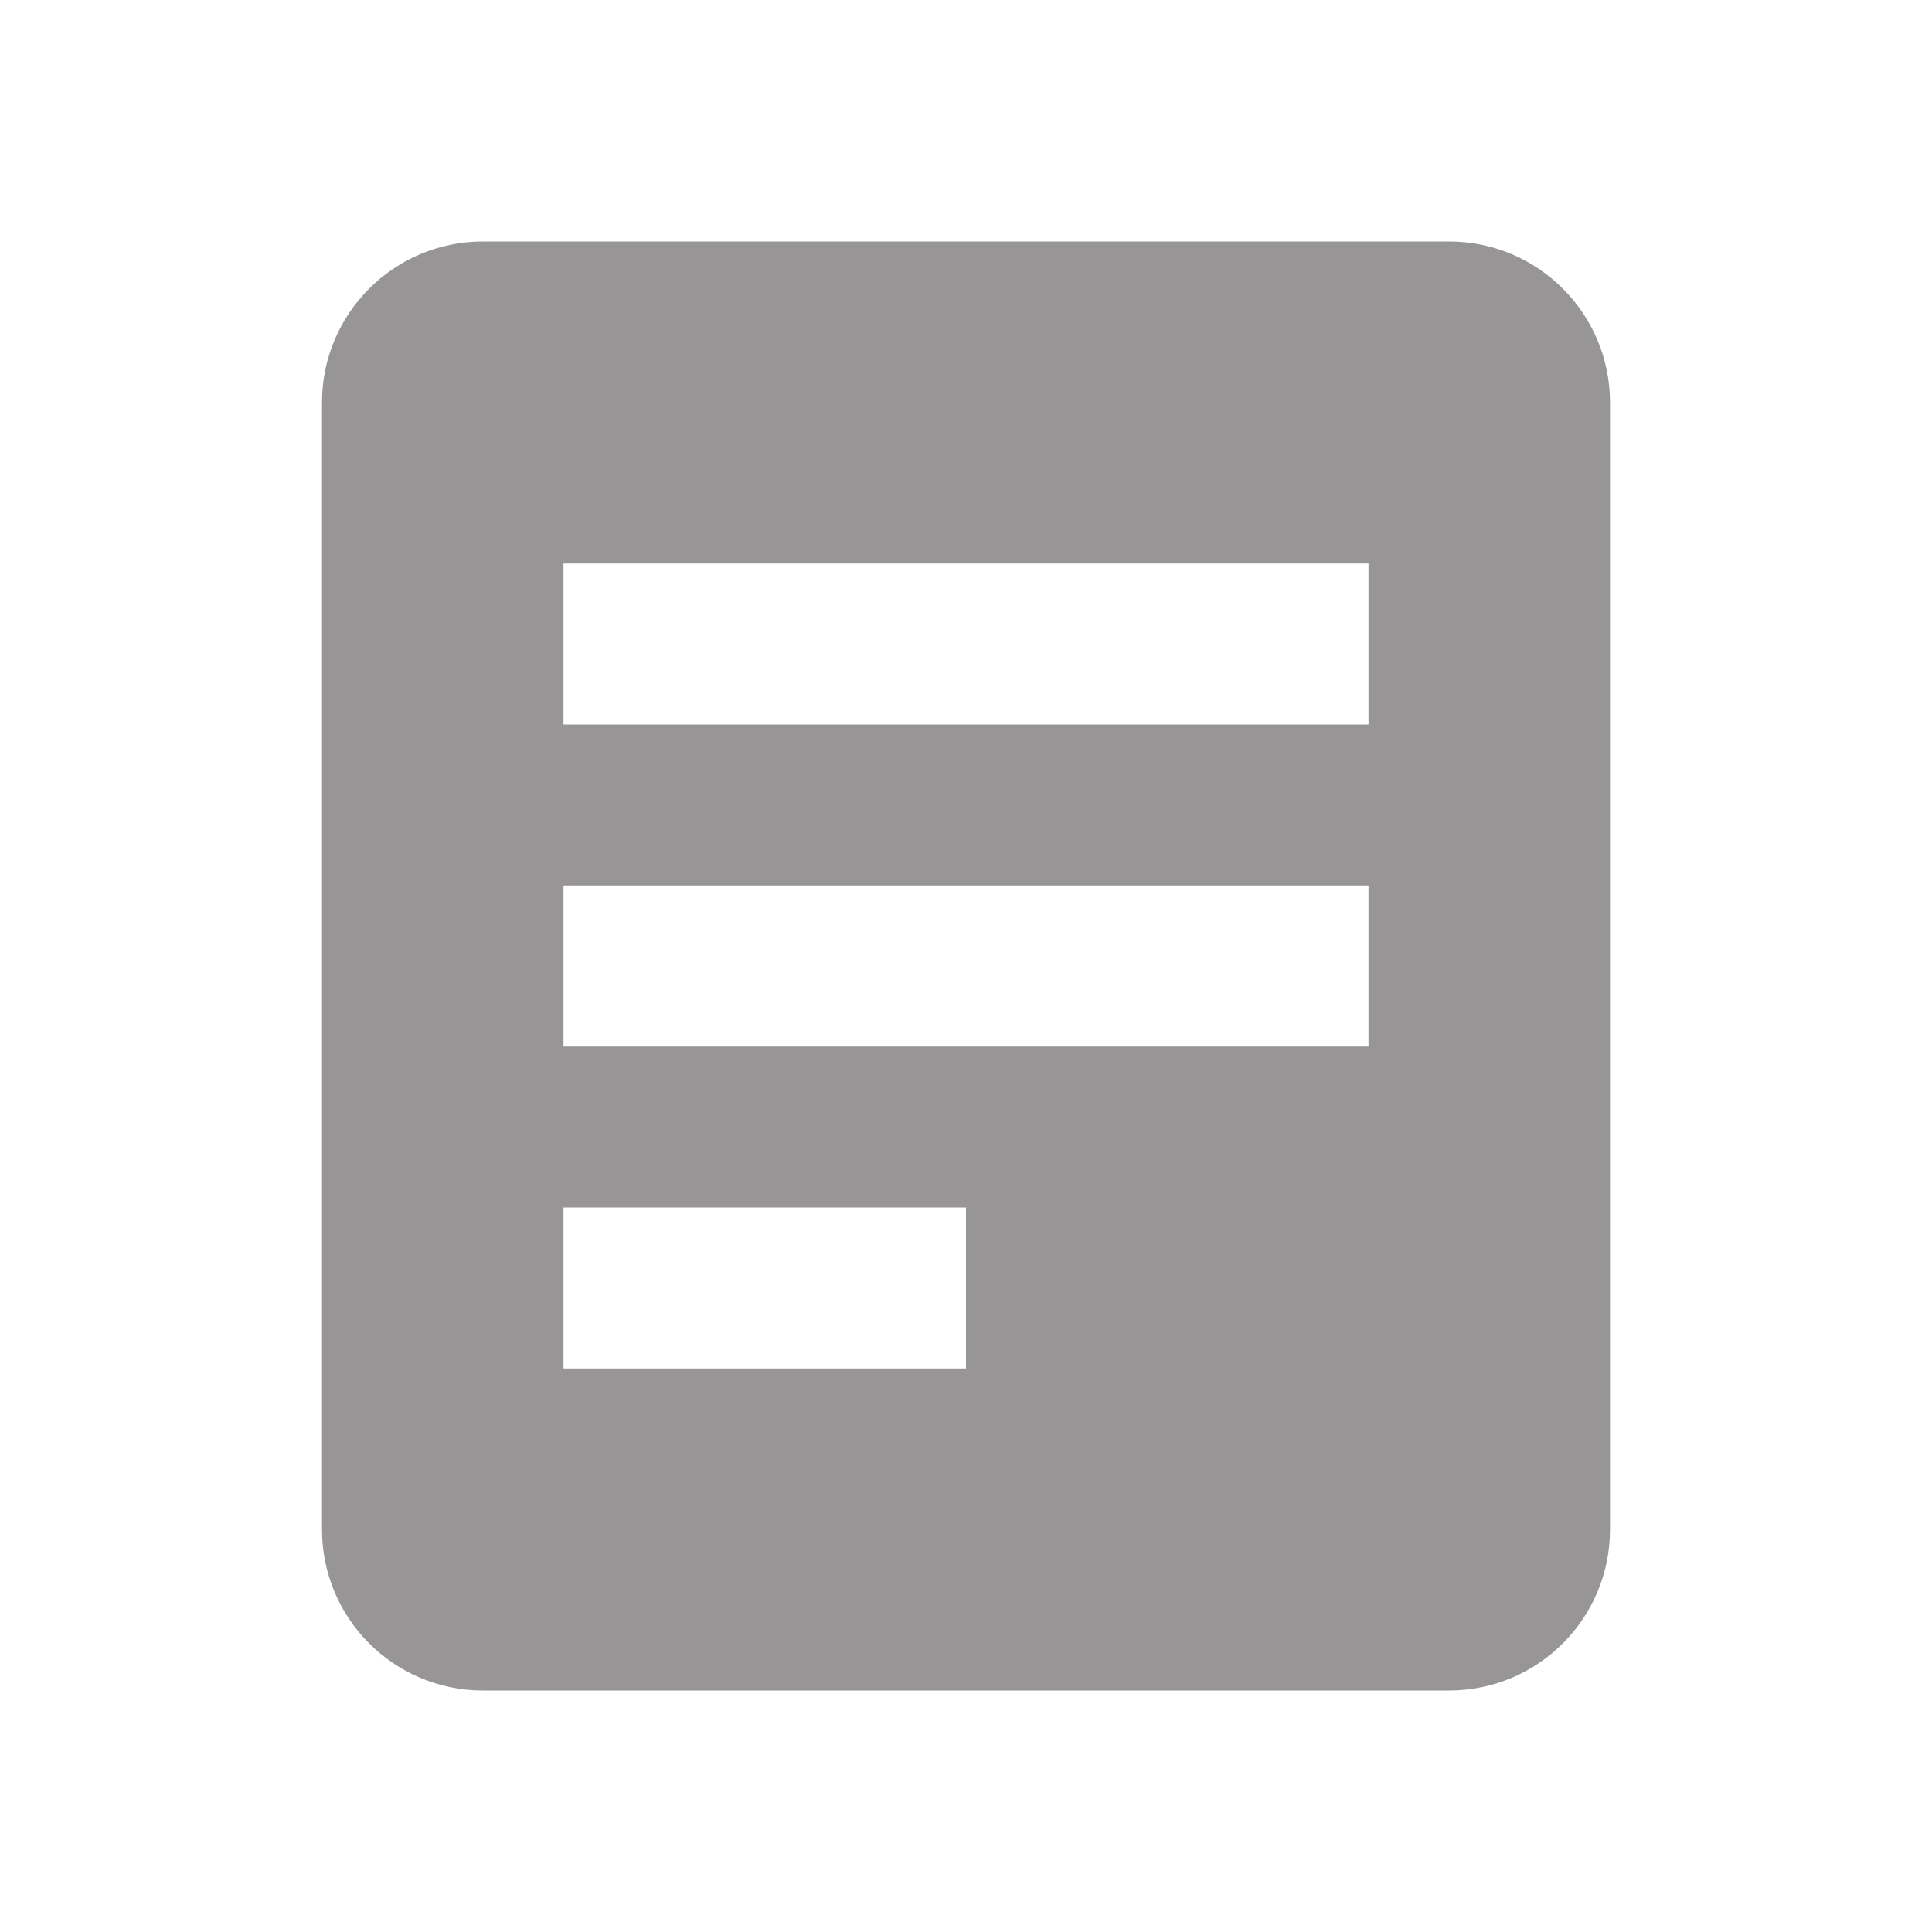
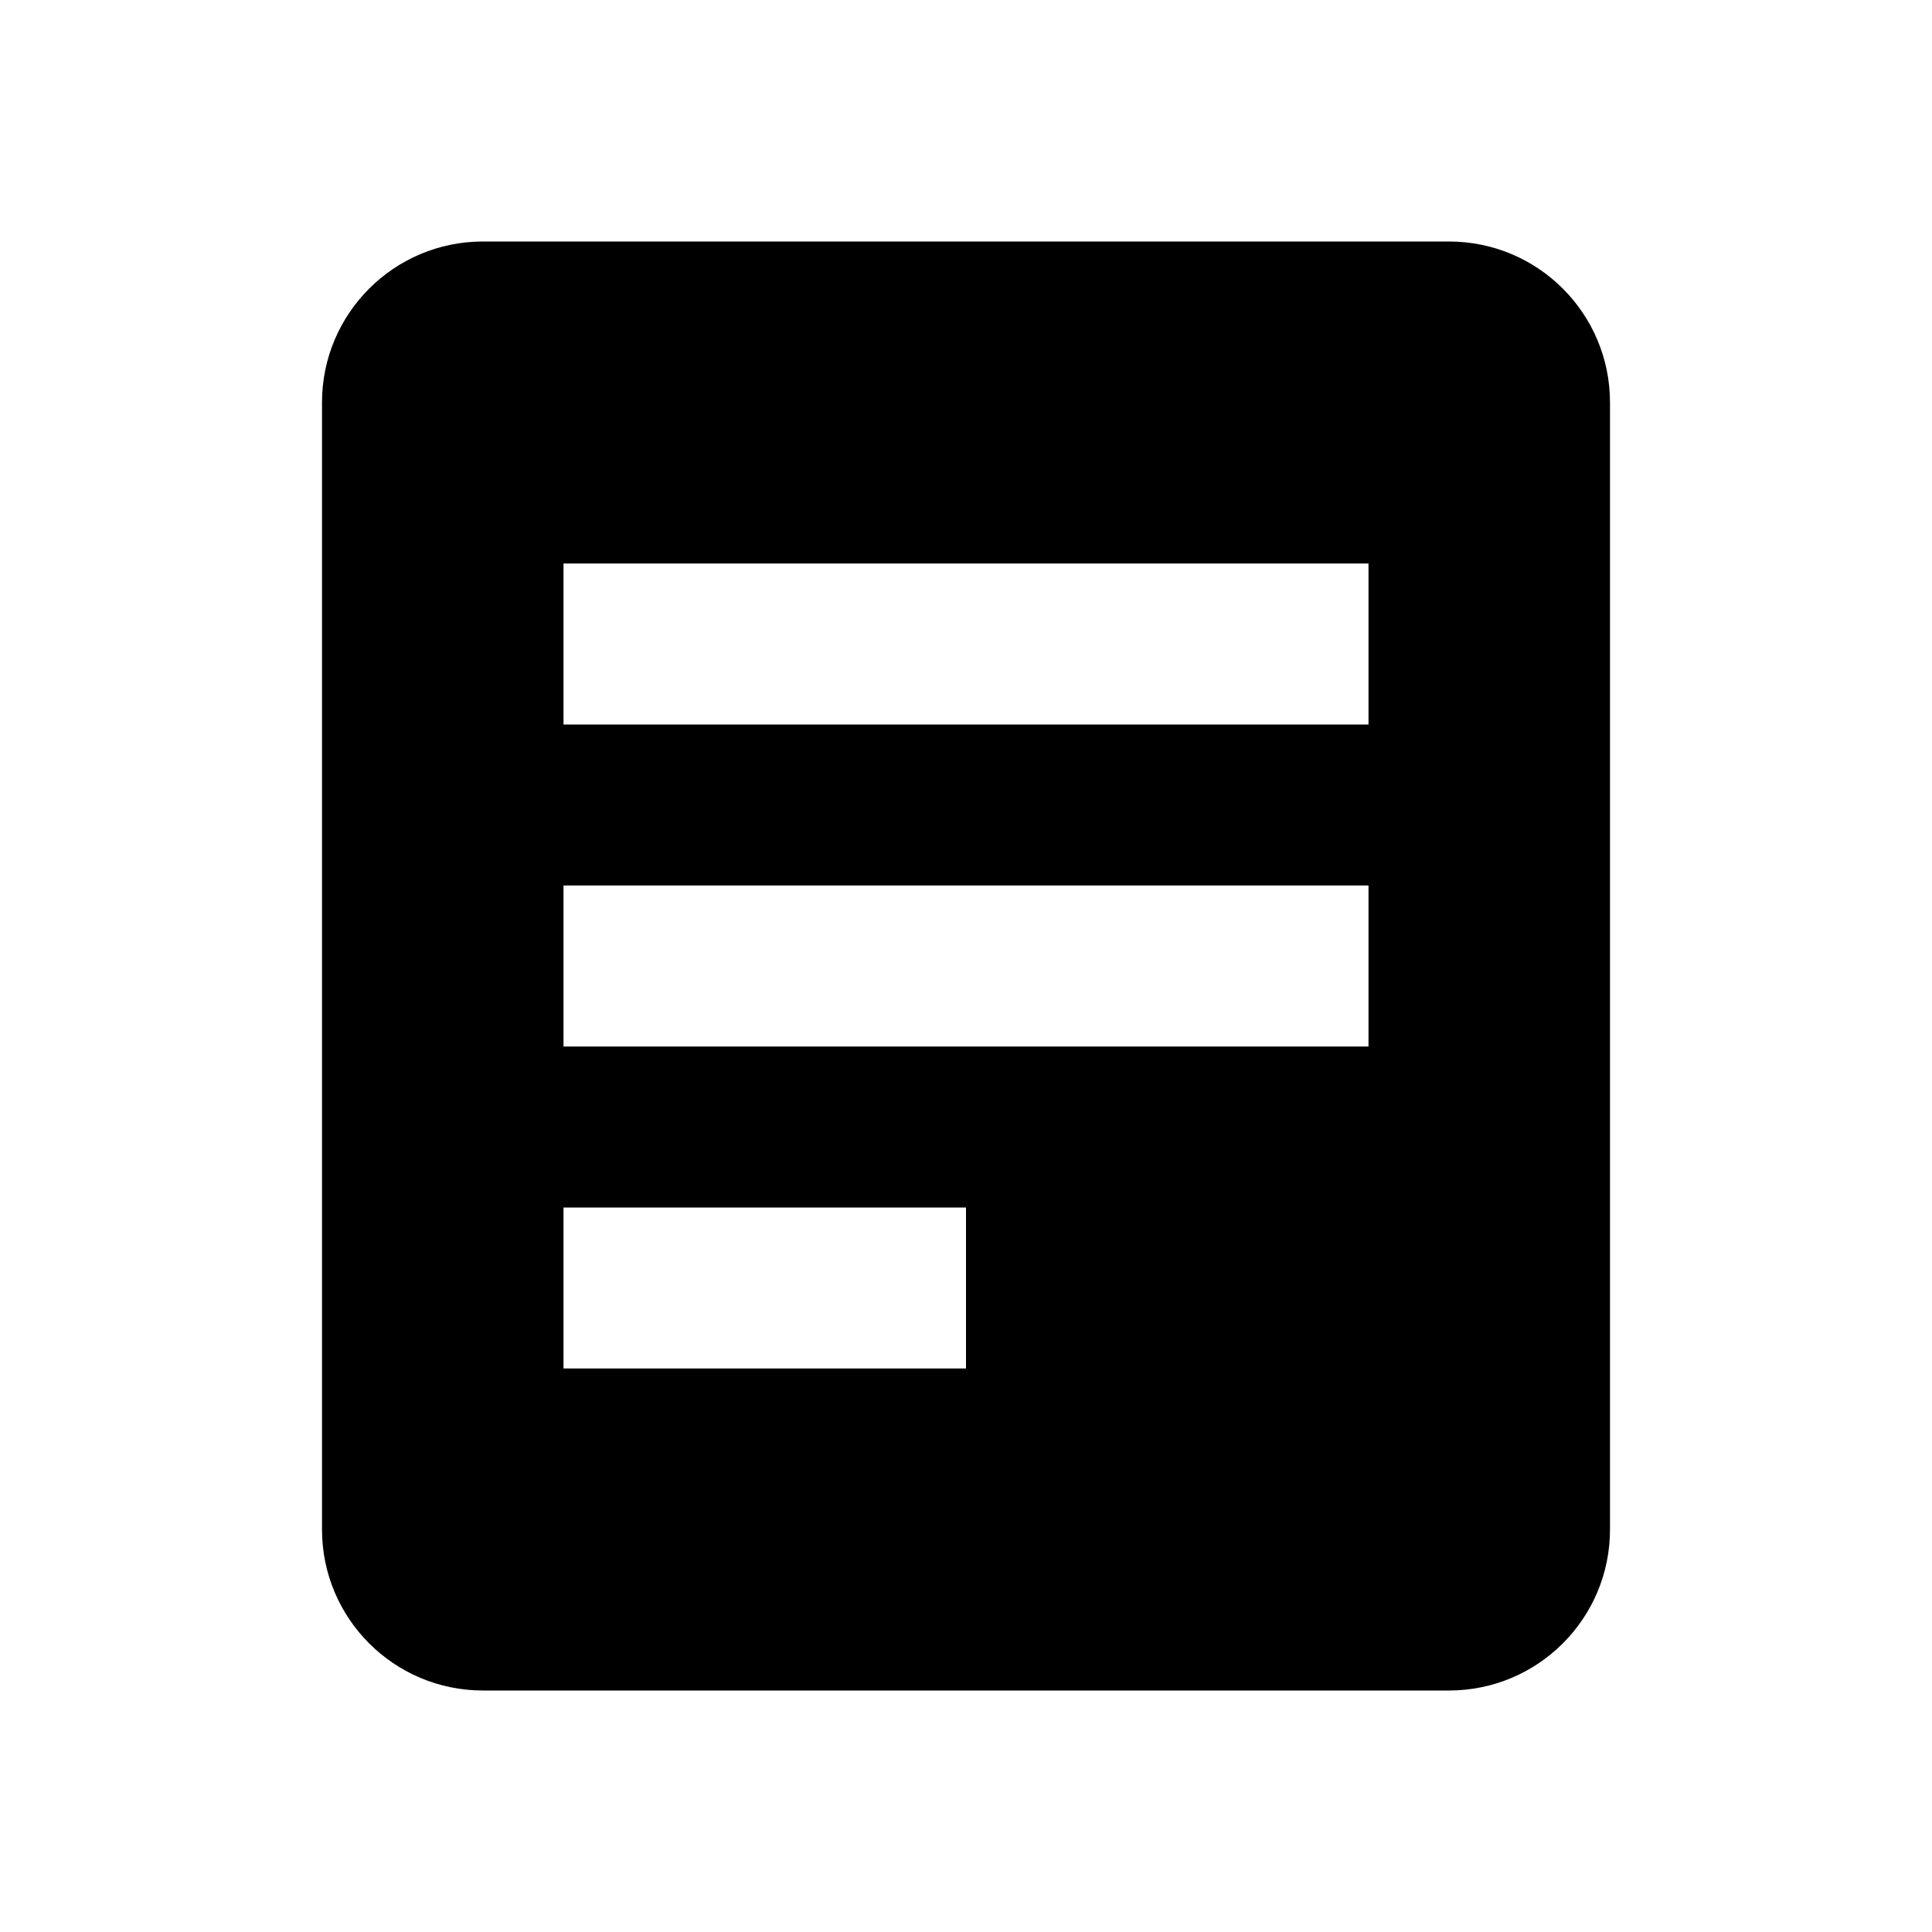
<svg xmlns="http://www.w3.org/2000/svg" width="24" height="24" viewBox="0 0 24 24" fill="none">
-   <path fill-rule="evenodd" clip-rule="evenodd" d="M6 3C4.895 3 4 3.895 4 5V19C4 20.105 4.895 21 6 21H18C19.105 21 20 20.105 20 19V5C20 3.895 19.105 3 18 3H6ZM17 7H7V9H17V7ZM17 11H7V13H17V11ZM7 15H12V17H7V15Z" fill="#979595" />
+   <g id="Tab_icon_staking">
+     <path id="Subtract" fill-rule="evenodd" clip-rule="evenodd" d="M6 3C4.895 3 4 3.895 4 5V19C4 20.105 4.895 21 6 21H18C19.105 21 20 20.105 20 19V5C20 3.895 19.105 3 18 3H6ZM17 7H7V9H17V7ZM17 11H7V13H17V11ZM7 15H12V17H7V15Z" fill="black" />
+   </g>
</svg>
